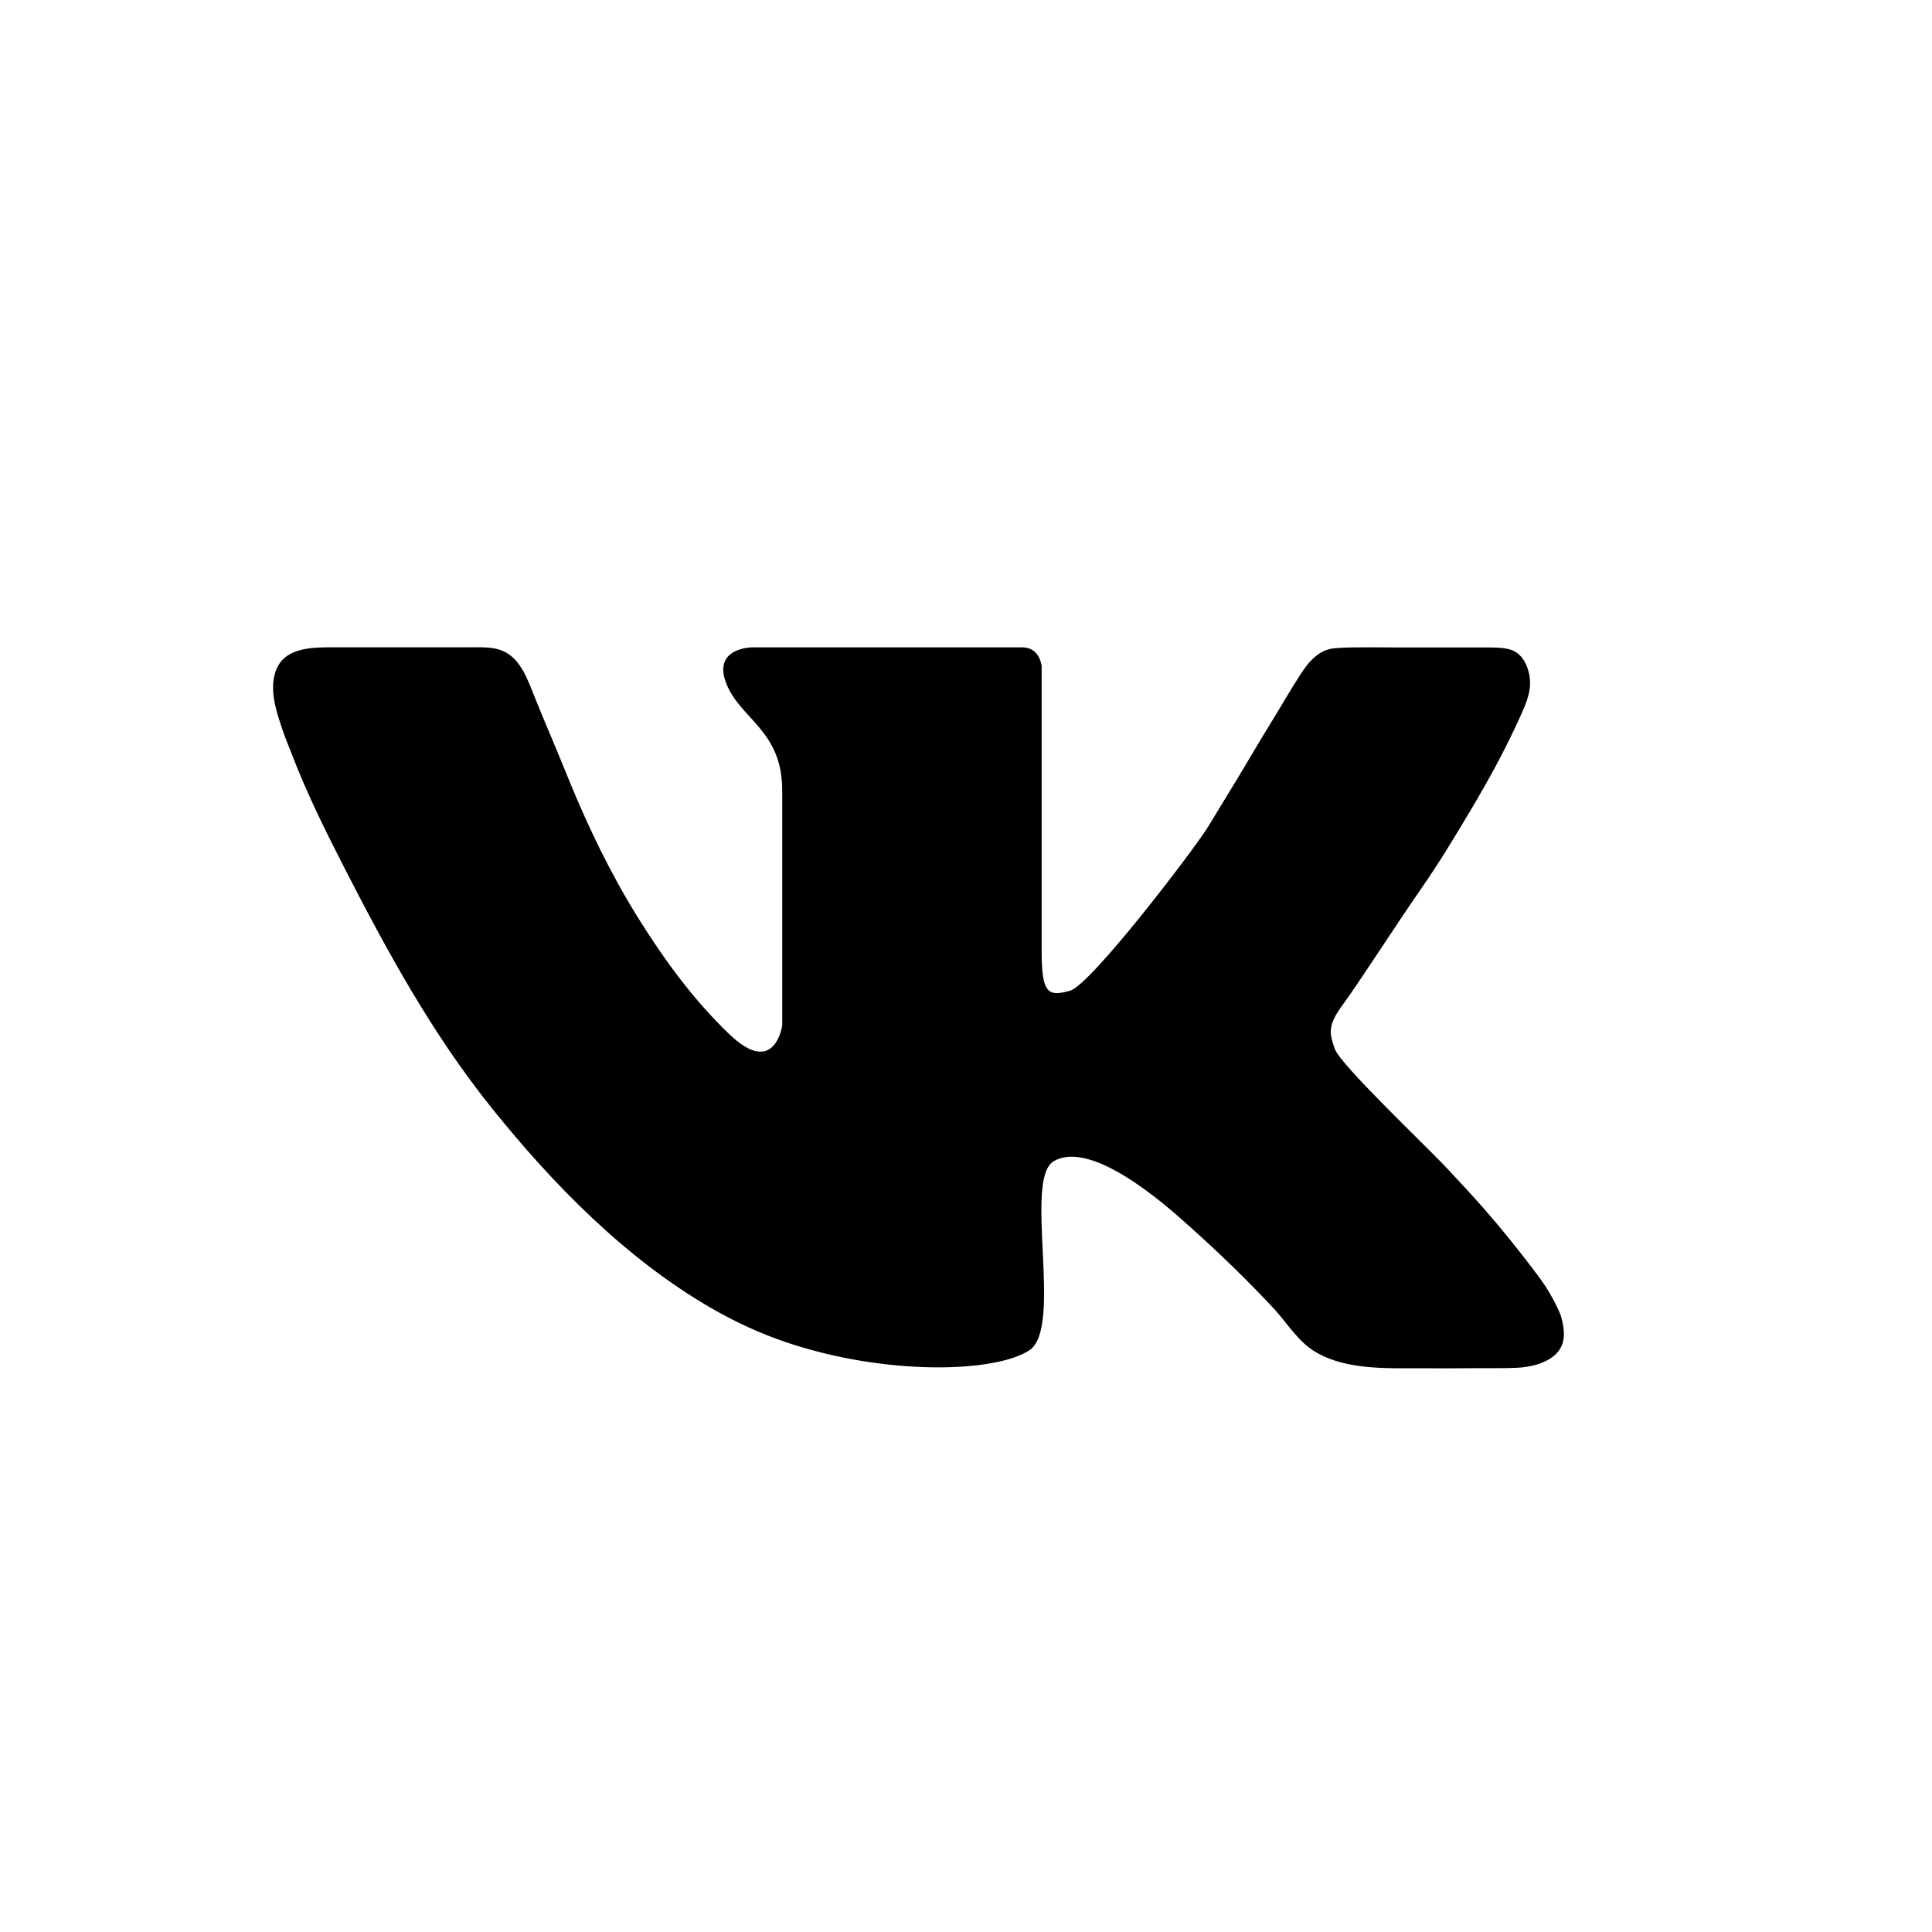
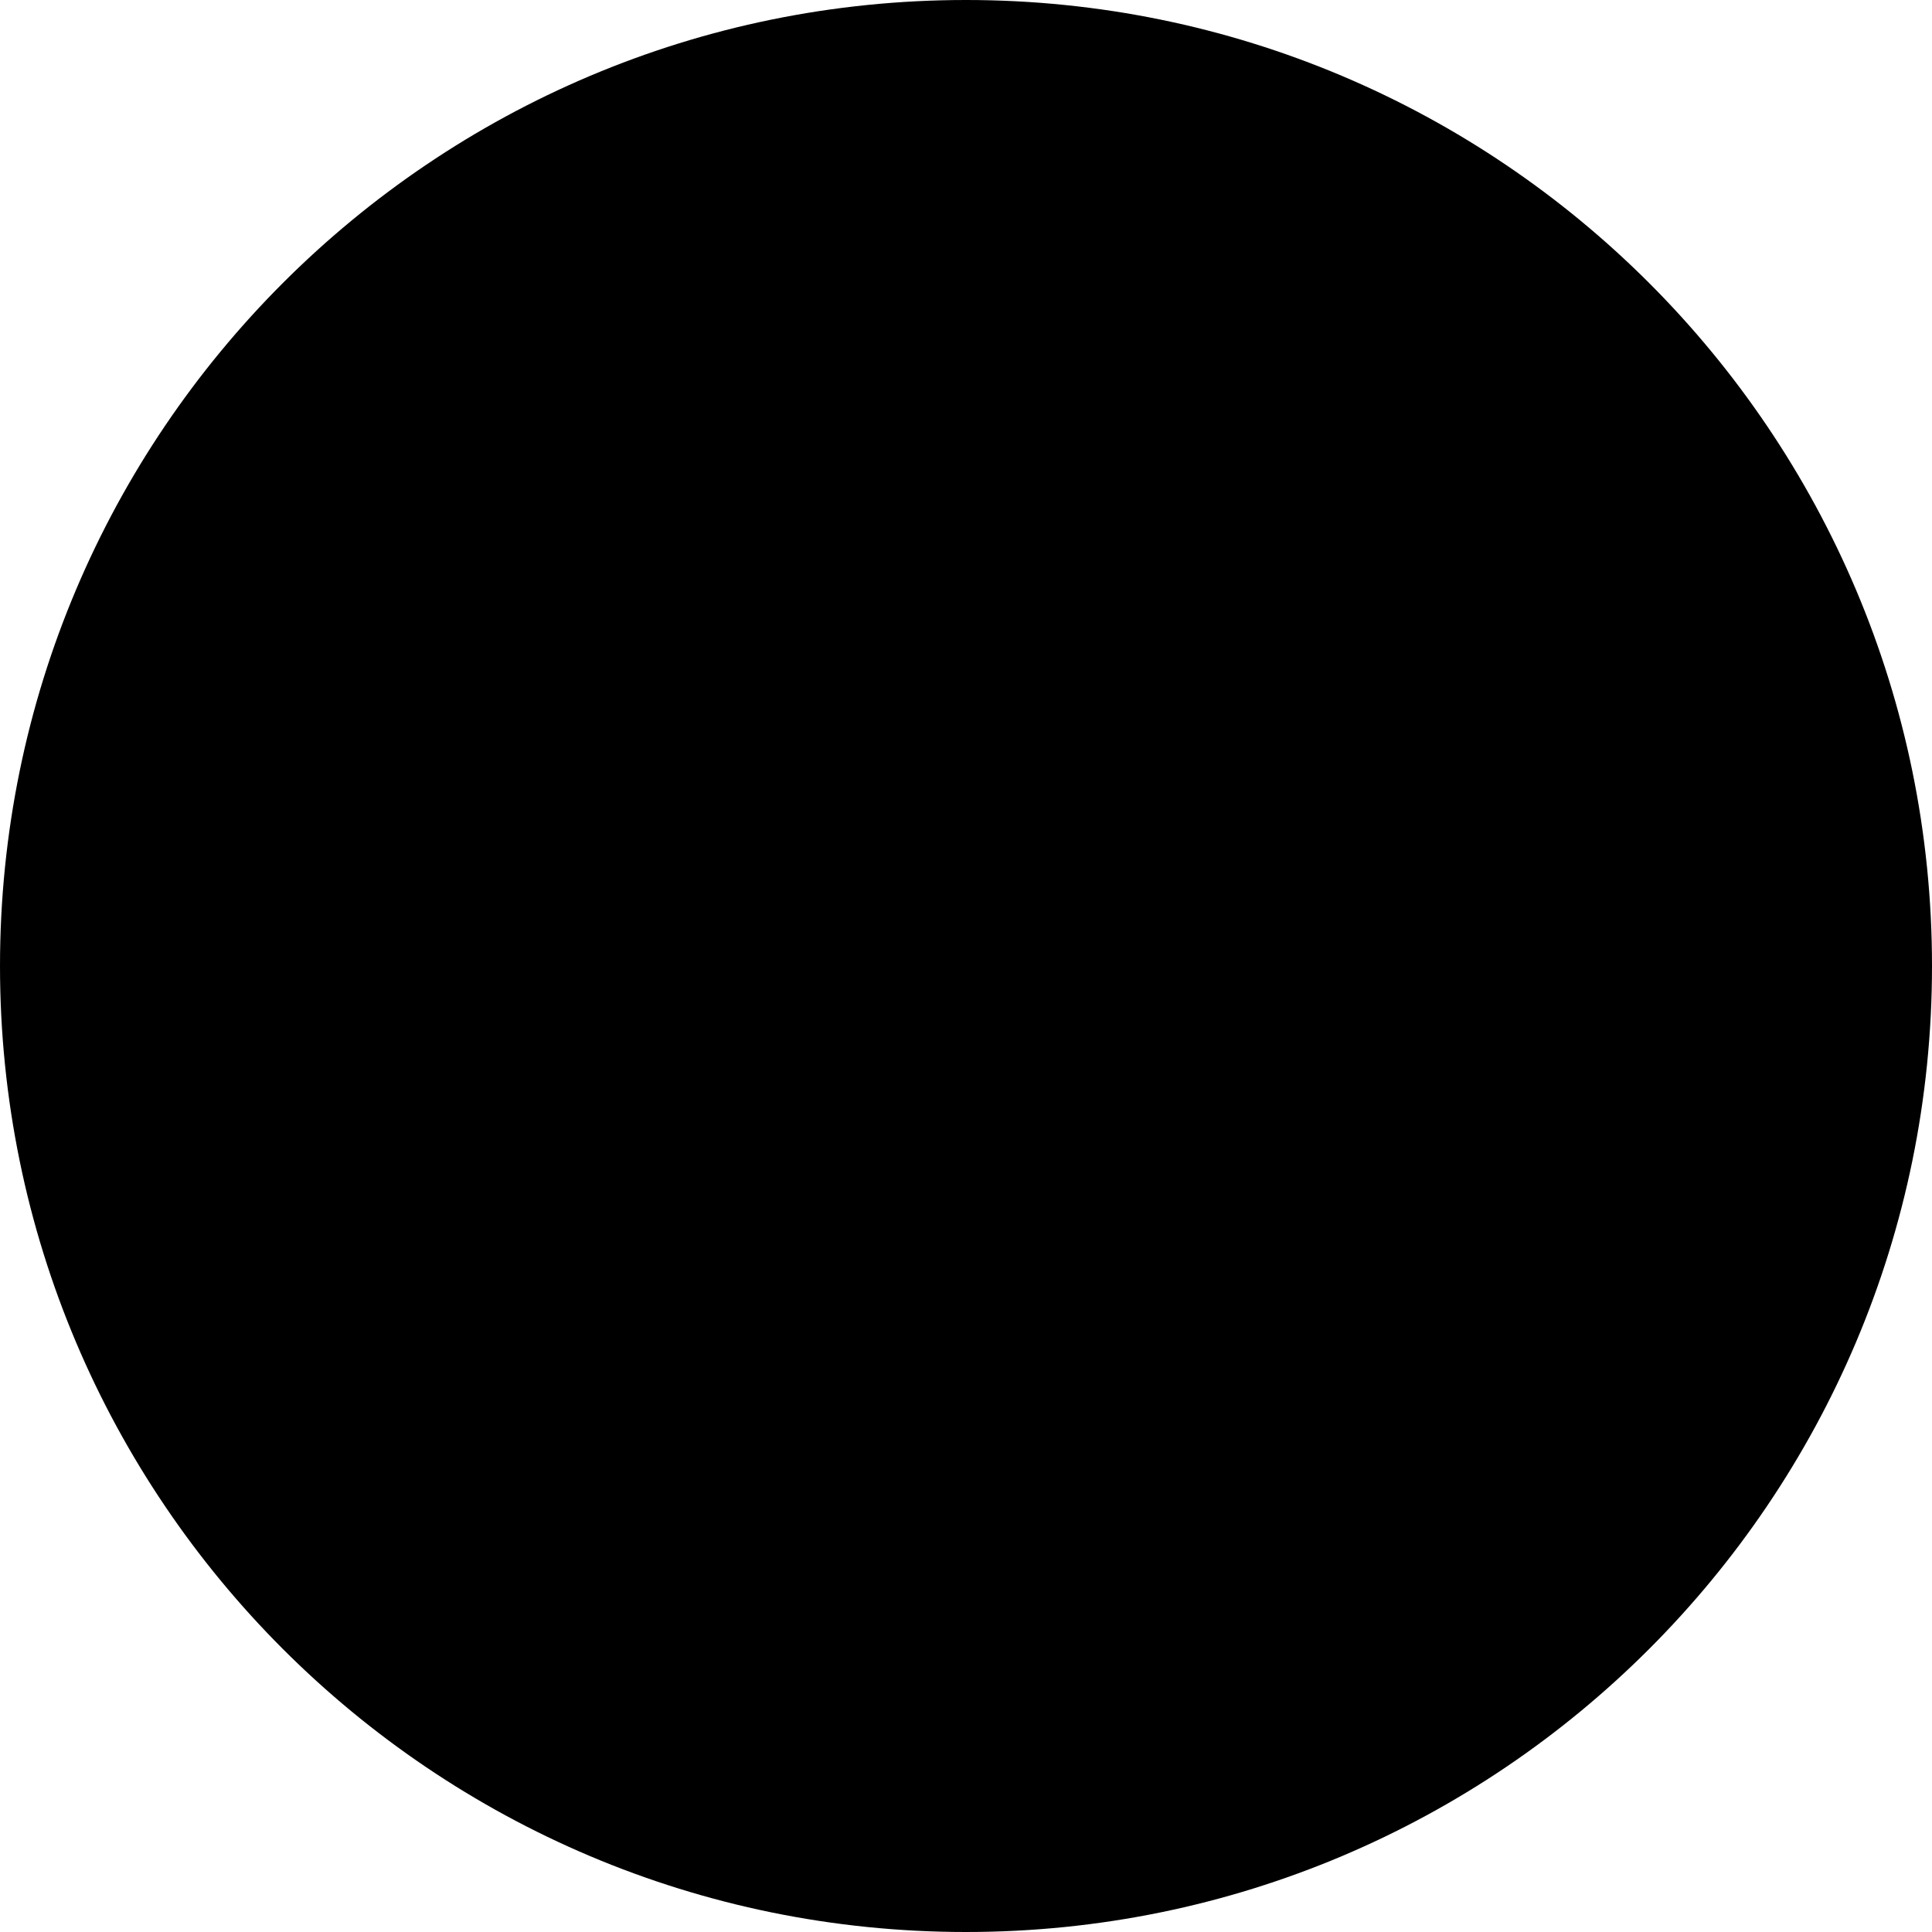
<svg xmlns="http://www.w3.org/2000/svg" enable-background="new 0 0 1024 1024" height="1024px" id="VK" version="1.1" viewBox="0 0 1024 1024" width="1024px" xml:space="preserve">
  <a href="https://vk.com/alexandersherstobitov" target="_blank">
-     <g id="Background">
-       <linearGradient gradientTransform="matrix(0.9397 0.3421 0.3421 -0.9397 275.9552 765.9202)" gradientUnits="userSpaceOnUse" id="bg_2_" x1="464.146" x2="-194.272" y1="-72.95" y2="711.627">
-         <stop offset="0" style="stop-color:#fff" />
-       </linearGradient>
-       <circle cx="512.001" cy="512" fill="url(#bg_2_)" id="bg_1_" r="512" />
+     <g class="socialMediaIcon">
+       <circle class="backlayot" cx="512.001" cy="512" r="512" />
+       <path class="mainlayot" d="M828.88,706.033c-0.198-3.304-0.931-7.256-2.244-10.306c-2.822-6.555-6.797-13.357-11.069-19.067  c-22.258-29.75-37.026-44.946-48.155-56.933c-11.13-11.984-56.933-55.22-59.929-63.78c-2.996-8.562-3.96-12.36,4.548-23.918  c8.508-11.559,27.129-40.72,41.684-61.694c9.128-13.155,17.42-26.91,25.612-40.659c9.659-16.21,18.743-32.813,26.485-50.029  c3.462-7.698,6.604-14.711,4.46-23.337c-1.437-5.779-4.687-10.856-10.739-12.282c-3.304-0.778-6.909-0.857-10.29-0.857  c-12.627,0-45.589,0-45.589,0c-5.958,0-11.917-0.087-17.876-0.076c-6.109,0.011-12.269-0.037-18.36,0.485  c-8.666,0.742-13.977,7.425-18.336,14.163c-5.333,8.245-10.187,16.823-15.36,25.172c-3.537,5.705-6.998,11.455-10.397,17.243  c-5.312,9.04-10.784,17.983-16.256,26.927c-2.271,3.71-4.55,7.416-6.789,11.146c-6.421,10.699-62.069,83.898-73.198,86.896  s-14.982,2.142-14.982-20.547c0-22.687,0-151.533,0-151.533s-0.854-9.935-10.272-9.935s-53.099,0-53.099,0h-90.09  c0,0-21.188,0.088-13.697,19.138c7.491,19.049,29.644,24.828,29.644,56.611c0,31.782,0,124.565,0,124.565  s-3.745,27.931-27.931,4.815c-19.059-18.215-34.762-39.751-48.637-62.081c-14.426-23.215-26.048-47.333-36.4-72.602  c-2.961-7.227-5.893-14.466-8.934-21.659c-3.174-7.509-6.319-15.031-9.363-22.593c-3.535-8.784-7.317-20.265-16.849-24.309  c-4.792-2.033-10.092-1.933-15.2-1.932c-18.943,0.005-37.885,0.058-56.827,0.022c-5.558-0.01-11.116-0.016-16.674-0.002  c-13.123,0.031-29.445-0.356-32.558,16.038c-1.794,9.443,1.772,19.523,4.757,28.367c1.354,4.02,3.023,7.884,4.537,11.837  c7.7,20.099,17.191,39.48,26.987,58.622c23.277,45.48,47.248,89.673,79.387,129.647c32.479,40.396,70.825,79.544,115.996,105.676  c12.563,7.268,25.77,13.4,39.527,18.061c53.079,17.979,111.295,16.267,129.273,4.281c17.979-11.986-3.424-90.75,12.842-100.167  c16.267-9.418,45.375,11.13,66.777,29.965c21.403,18.834,37.669,35.1,49.656,47.942c7.506,8.042,12.79,17.64,22.575,23.376  c16.186,9.486,37.753,8.435,55.808,8.485c10.065,0.029,20.133,0.063,30.199-0.063c6.803-0.084,13.608,0.136,20.406-0.193  C815.109,724.418,829.718,720.008,828.88,706.033z" id="VK_1_" />
    </g>
-     <path d="M828.88,706.033c-0.198-3.304-0.931-7.256-2.244-10.306c-2.822-6.555-6.797-13.357-11.069-19.067  c-22.258-29.75-37.026-44.946-48.155-56.933c-11.13-11.984-56.933-55.22-59.929-63.78c-2.996-8.562-3.96-12.36,4.548-23.918  c8.508-11.559,27.129-40.72,41.684-61.694c9.128-13.155,17.42-26.91,25.612-40.659c9.659-16.21,18.743-32.813,26.485-50.029  c3.462-7.698,6.604-14.711,4.46-23.337c-1.437-5.779-4.687-10.856-10.739-12.282c-3.304-0.778-6.909-0.857-10.29-0.857  c-12.627,0-45.589,0-45.589,0c-5.958,0-11.917-0.087-17.876-0.076c-6.109,0.011-12.269-0.037-18.36,0.485  c-8.666,0.742-13.977,7.425-18.336,14.163c-5.333,8.245-10.187,16.823-15.36,25.172c-3.537,5.705-6.998,11.455-10.397,17.243  c-5.312,9.04-10.784,17.983-16.256,26.927c-2.271,3.71-4.55,7.416-6.789,11.146c-6.421,10.699-62.069,83.898-73.198,86.896  s-14.982,2.142-14.982-20.547c0-22.687,0-151.533,0-151.533s-0.854-9.935-10.272-9.935s-53.099,0-53.099,0h-90.09  c0,0-21.188,0.088-13.697,19.138c7.491,19.049,29.644,24.828,29.644,56.611c0,31.782,0,124.565,0,124.565  s-3.745,27.931-27.931,4.815c-19.059-18.215-34.762-39.751-48.637-62.081c-14.426-23.215-26.048-47.333-36.4-72.602  c-2.961-7.227-5.893-14.466-8.934-21.659c-3.174-7.509-6.319-15.031-9.363-22.593c-3.535-8.784-7.317-20.265-16.849-24.309  c-4.792-2.033-10.092-1.933-15.2-1.932c-18.943,0.005-37.885,0.058-56.827,0.022c-5.558-0.01-11.116-0.016-16.674-0.002  c-13.123,0.031-29.445-0.356-32.558,16.038c-1.794,9.443,1.772,19.523,4.757,28.367c1.354,4.02,3.023,7.884,4.537,11.837  c7.7,20.099,17.191,39.48,26.987,58.622c23.277,45.48,47.248,89.673,79.387,129.647c32.479,40.396,70.825,79.544,115.996,105.676  c12.563,7.268,25.77,13.4,39.527,18.061c53.079,17.979,111.295,16.267,129.273,4.281c17.979-11.986-3.424-90.75,12.842-100.167  c16.267-9.418,45.375,11.13,66.777,29.965c21.403,18.834,37.669,35.1,49.656,47.942c7.506,8.042,12.79,17.64,22.575,23.376  c16.186,9.486,37.753,8.435,55.808,8.485c10.065,0.029,20.133,0.063,30.199-0.063c6.803-0.084,13.608,0.136,20.406-0.193  C815.109,724.418,829.718,720.008,828.88,706.033z" fill="#000" id="VK_1_" />
  </a>
</svg>
